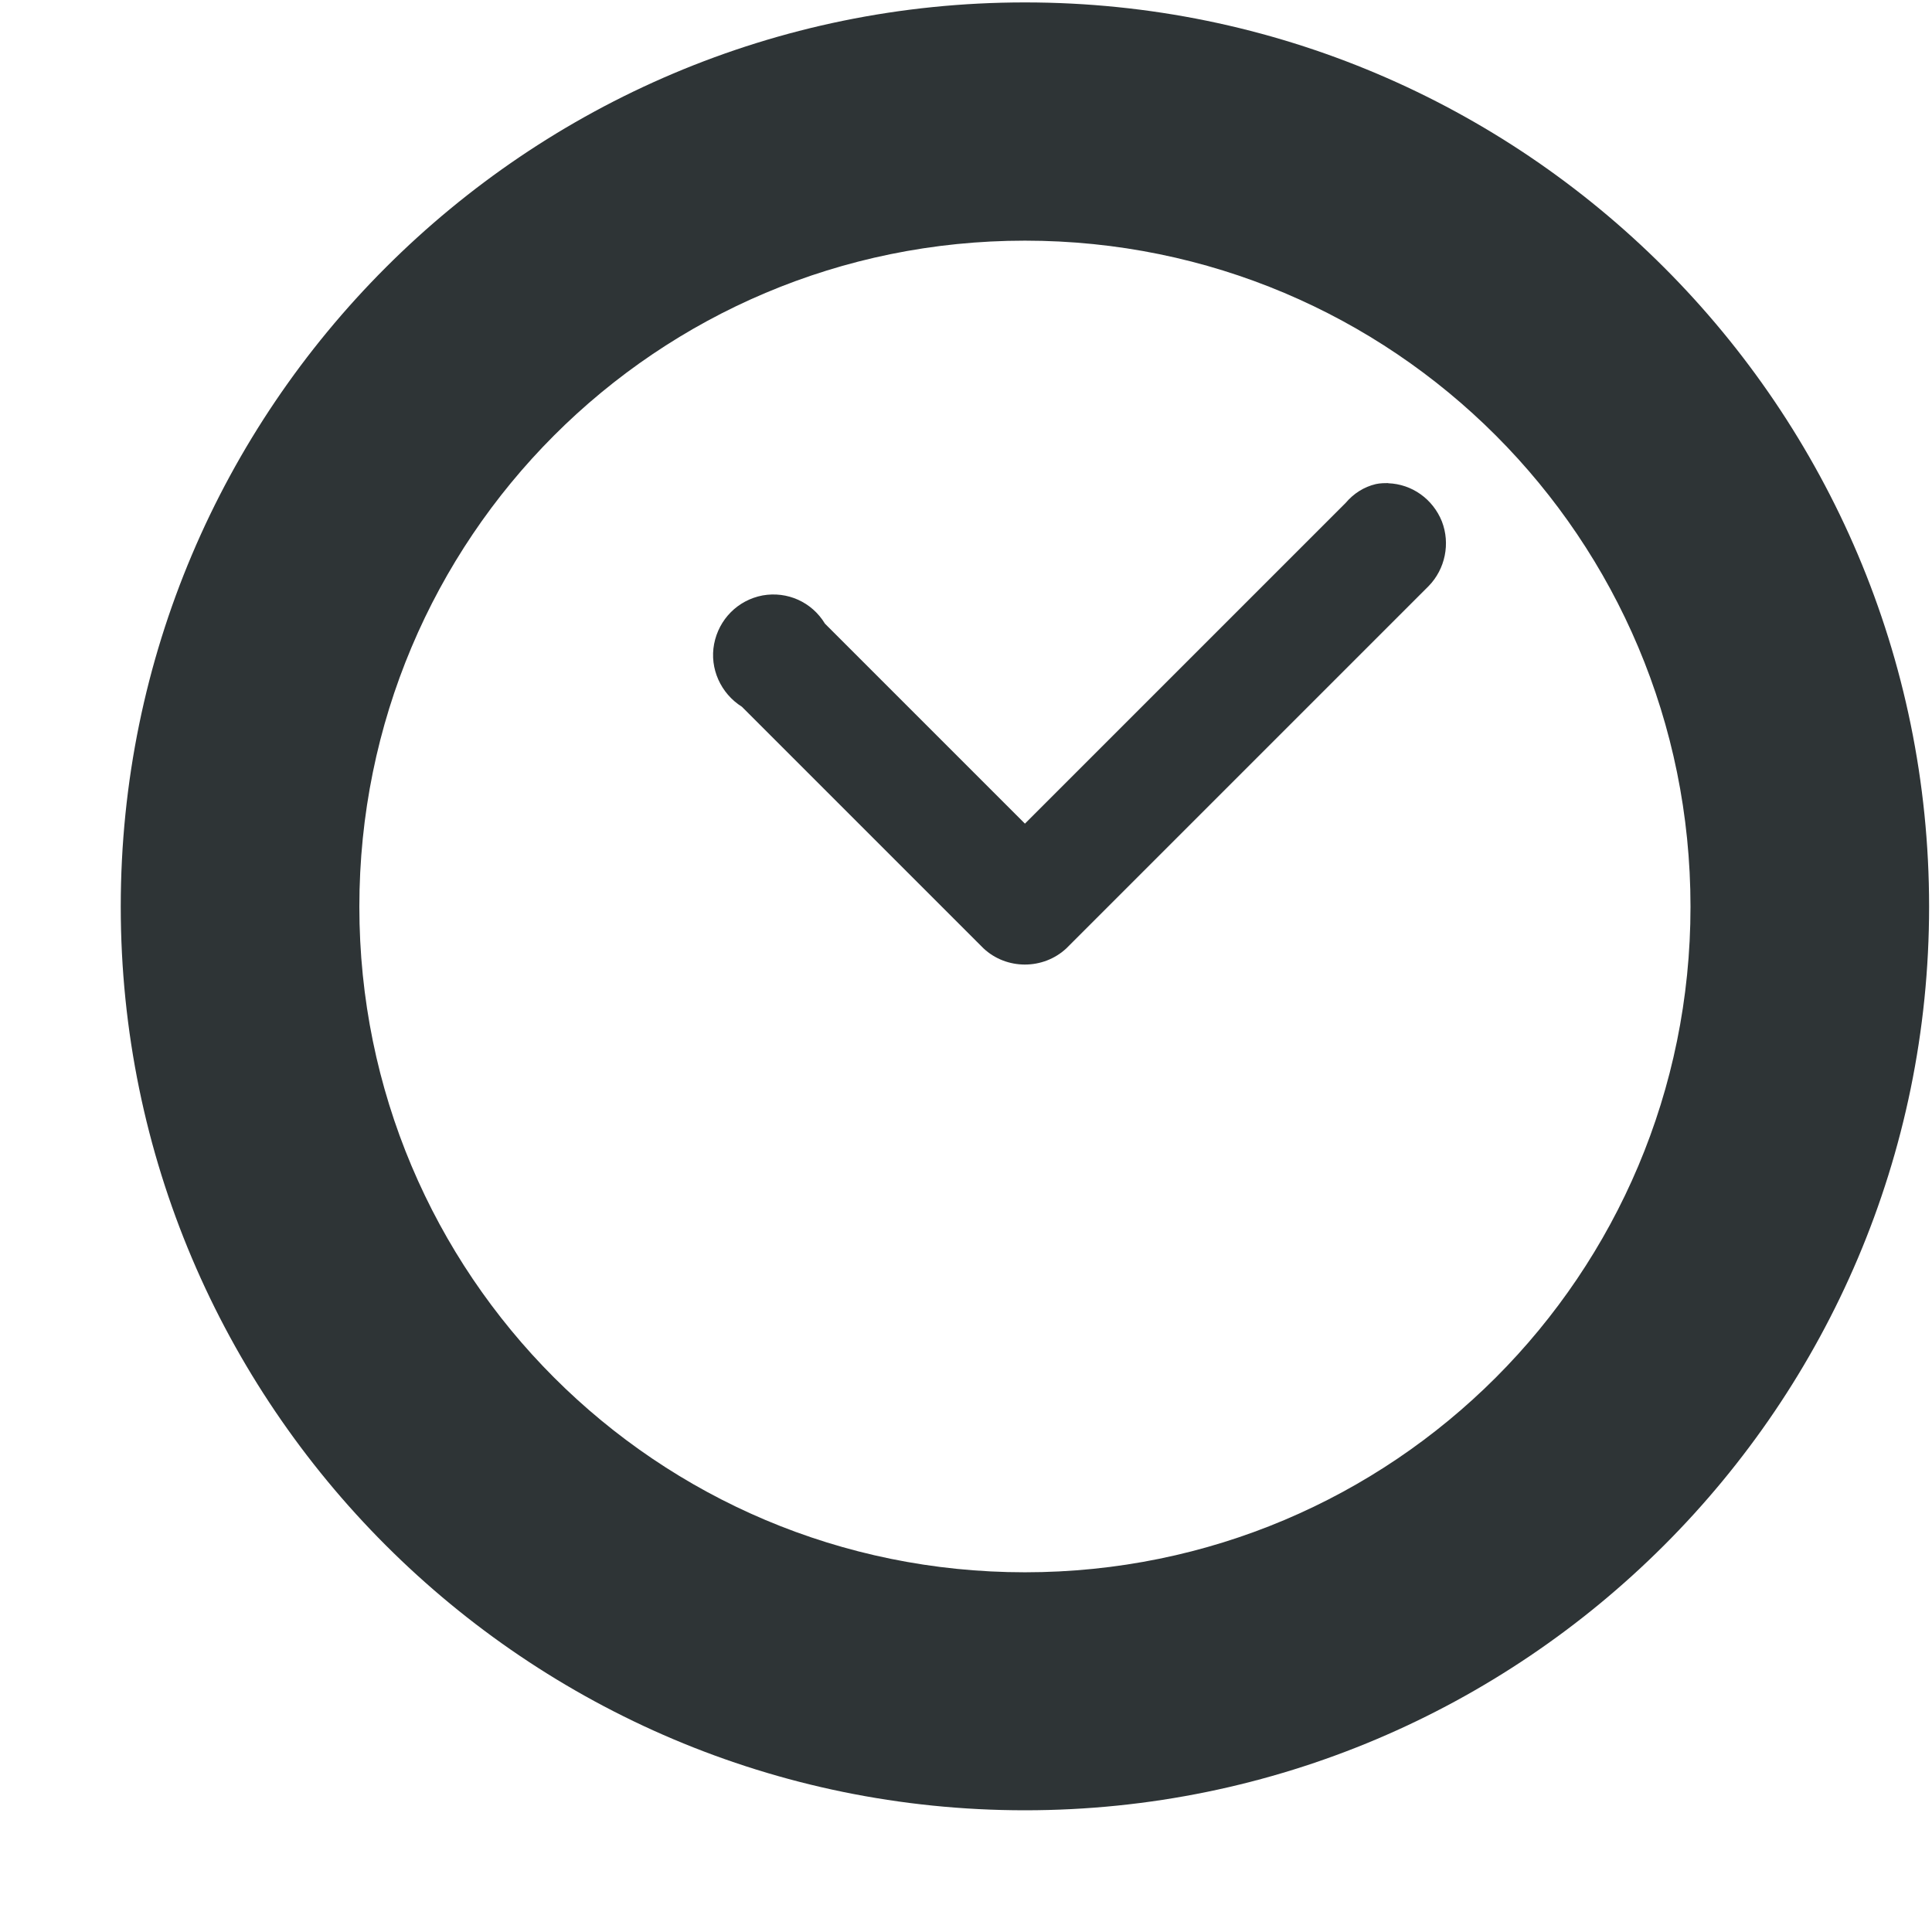
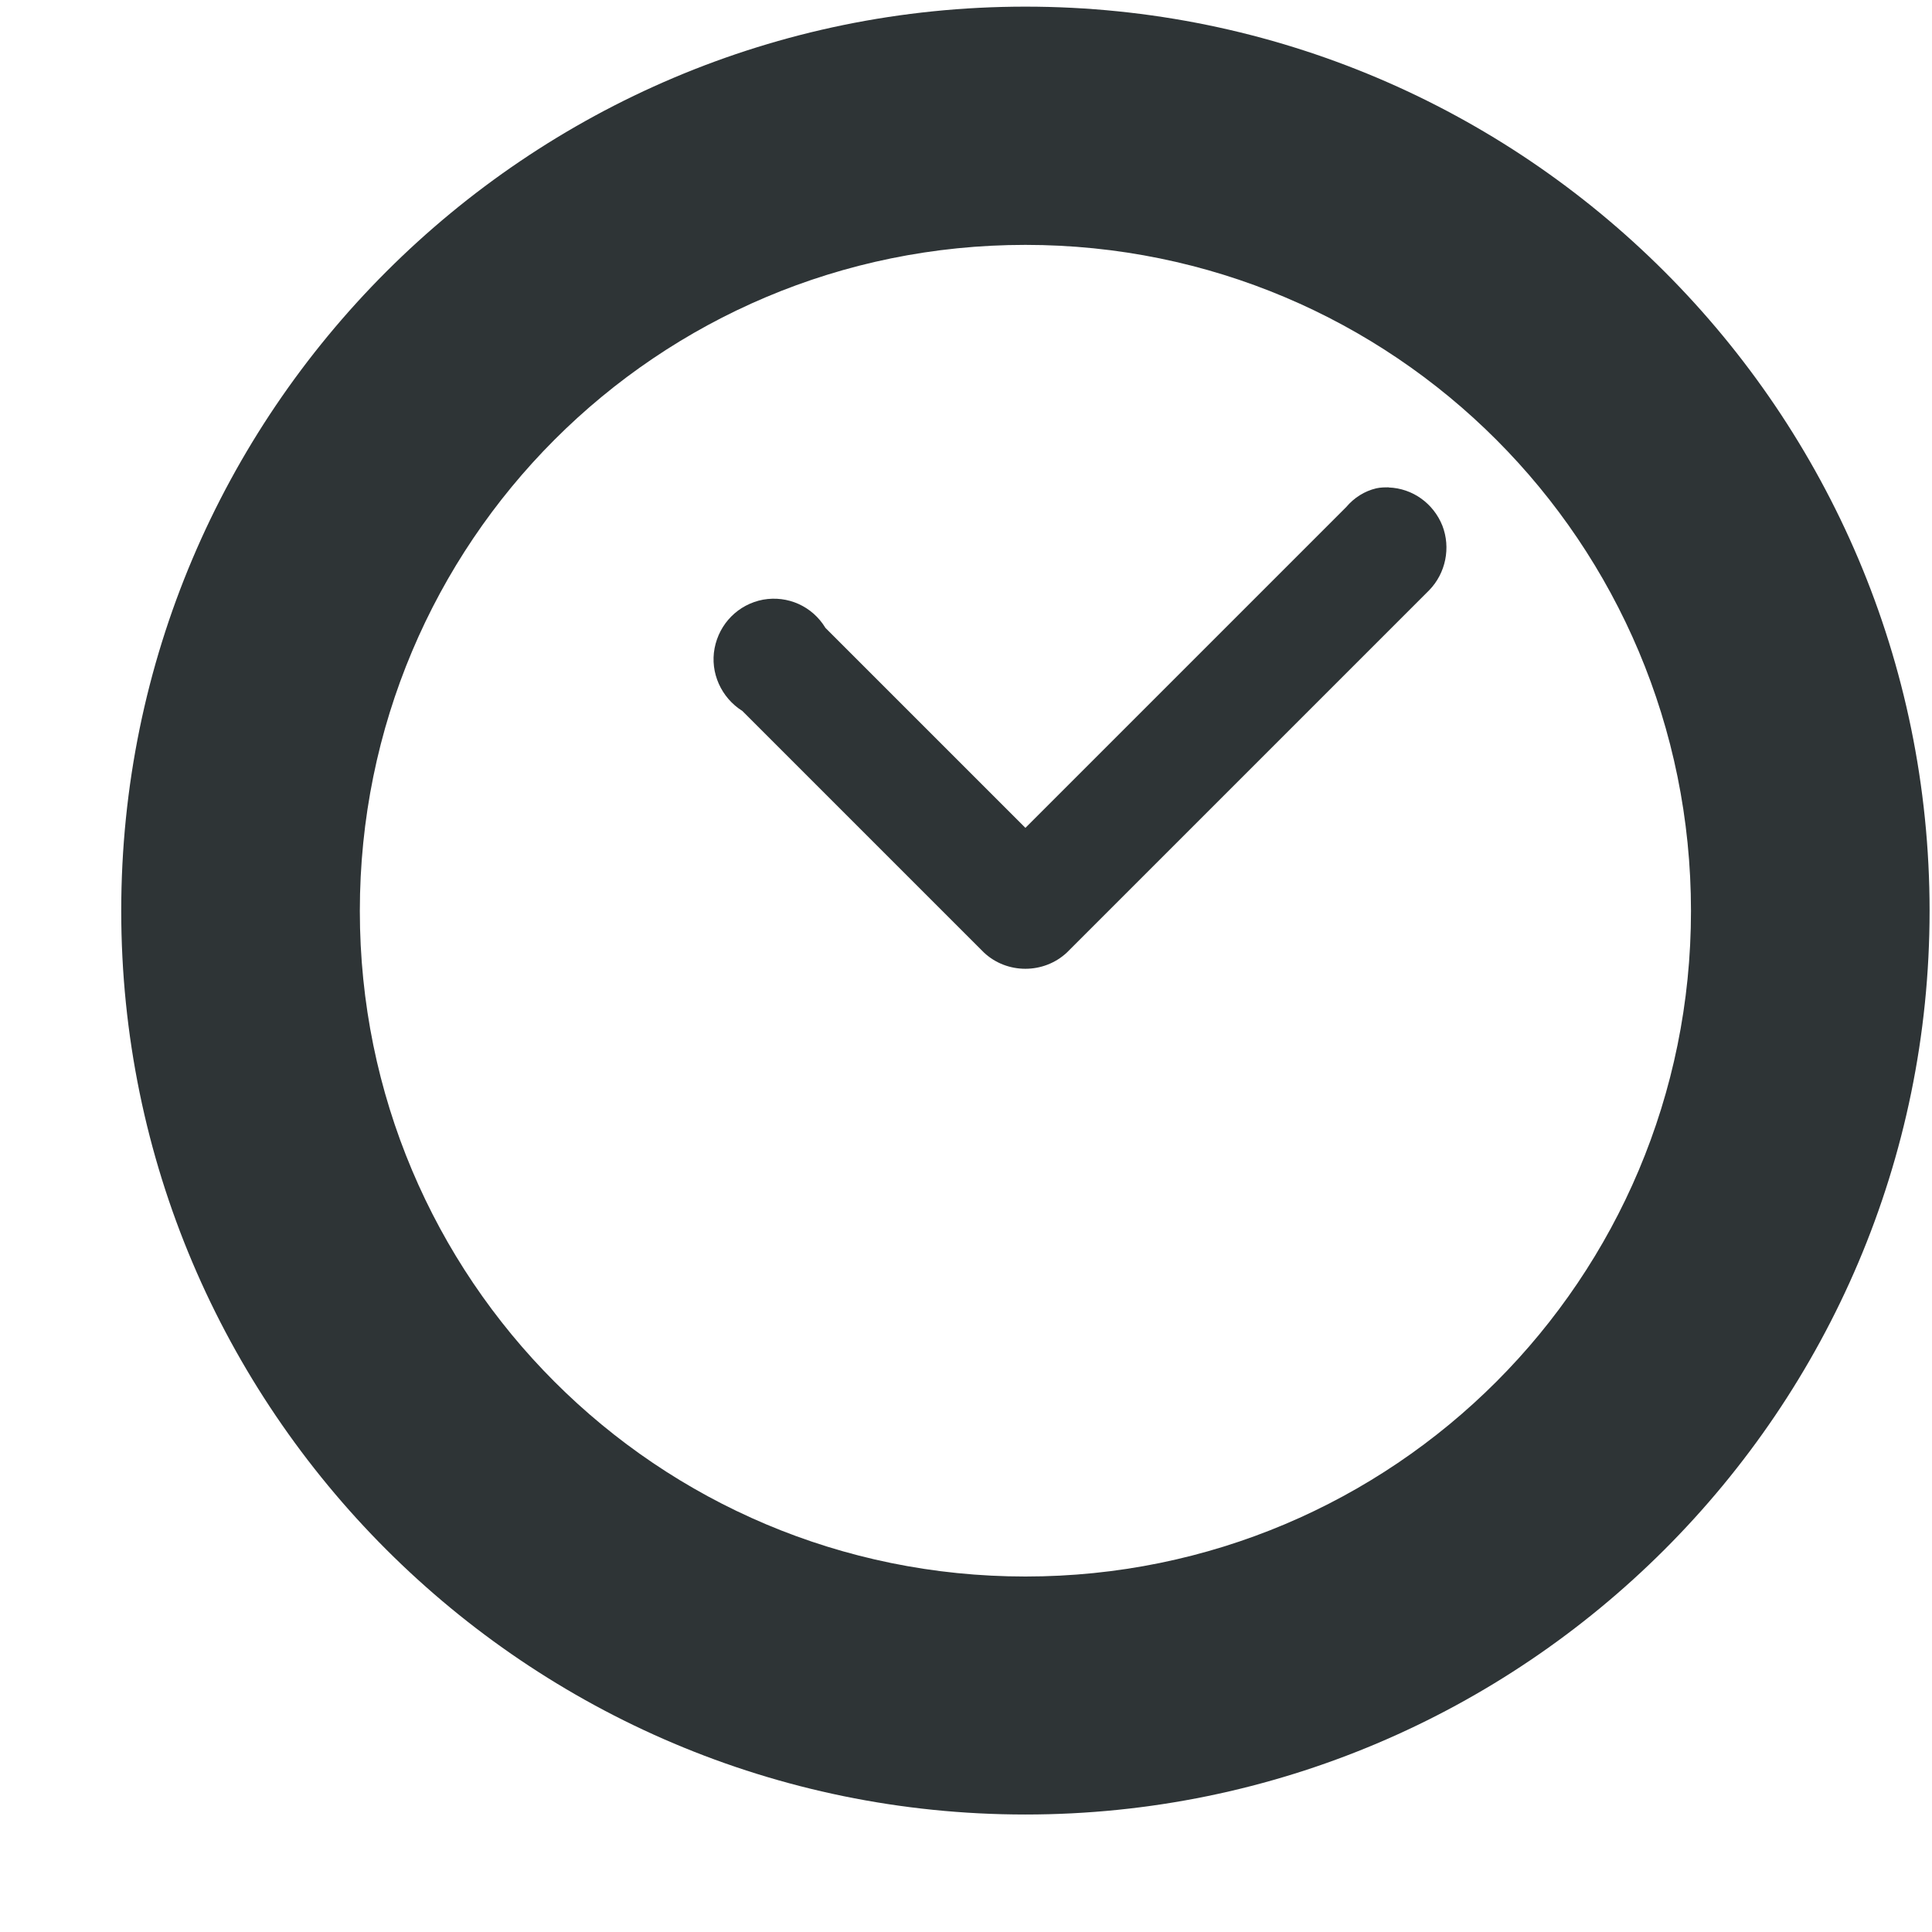
<svg xmlns="http://www.w3.org/2000/svg" height="16px" viewBox="0 0 16 16" width="16px">
-   <path d="m 8.488 0.02 c -4.129 0 -7.488 3.355 -7.488 7.488 c 0 4.129 3.359 7.484 7.488 7.484 c 4.129 0 7.488 -3.355 7.488 -7.484 c 0 -4.133 -3.359 -7.488 -7.488 -7.488 z m 0 1.973 c 3.051 0 5.512 2.465 5.512 5.516 c 0 3.047 -2.461 5.512 -5.512 5.512 s -5.512 -2.465 -5.512 -5.512 c 0 -3.051 2.461 -5.516 5.512 -5.516 z m 3.008 2.008 c -0.031 0 -0.066 0 -0.102 0.008 c -0.098 0.023 -0.184 0.078 -0.25 0.156 l -2.656 2.656 l -1.656 -1.656 c -0.109 -0.18 -0.312 -0.27 -0.516 -0.234 c -0.207 0.039 -0.363 0.199 -0.402 0.402 c -0.039 0.203 0.055 0.41 0.23 0.52 l 2 2 c 0.191 0.18 0.496 0.18 0.688 0 l 3 -3 c 0.137 -0.141 0.18 -0.352 0.109 -0.535 c -0.074 -0.184 -0.246 -0.309 -0.445 -0.316 z m 0 0" fill="#2e3436" />
+   <path d="m 8.492 0.055 c -4.129 0 -7.488 3.355 -7.488 7.488 c 0 4.129 3.359 7.484 7.488 7.484 c 4.129 0 7.488 -3.355 7.488 -7.484 c 0 -4.133 -3.359 -7.488 -7.488 -7.488 z m 0 1.973 c 3.051 0 5.512 2.465 5.512 5.516 c 0 3.047 -2.461 5.512 -5.512 5.512 c -3.051 0 -5.512 -2.465 -5.512 -5.512 c 0 -3.051 2.461 -5.516 5.512 -5.516 z m 3.008 2.008 c -0.031 0 -0.066 0 -0.102 0.008 c -0.098 0.023 -0.184 0.078 -0.25 0.156 l -2.656 2.656 l -1.656 -1.656 c -0.109 -0.18 -0.312 -0.27 -0.516 -0.234 c -0.207 0.039 -0.363 0.199 -0.402 0.402 c -0.039 0.203 0.055 0.41 0.23 0.52 l 2 2 c 0.191 0.18 0.496 0.18 0.688 0 l 3 -3 c 0.137 -0.141 0.18 -0.352 0.109 -0.535 c -0.074 -0.184 -0.246 -0.309 -0.445 -0.316 z m 0 0" fill="#2e3436" />
</svg>
